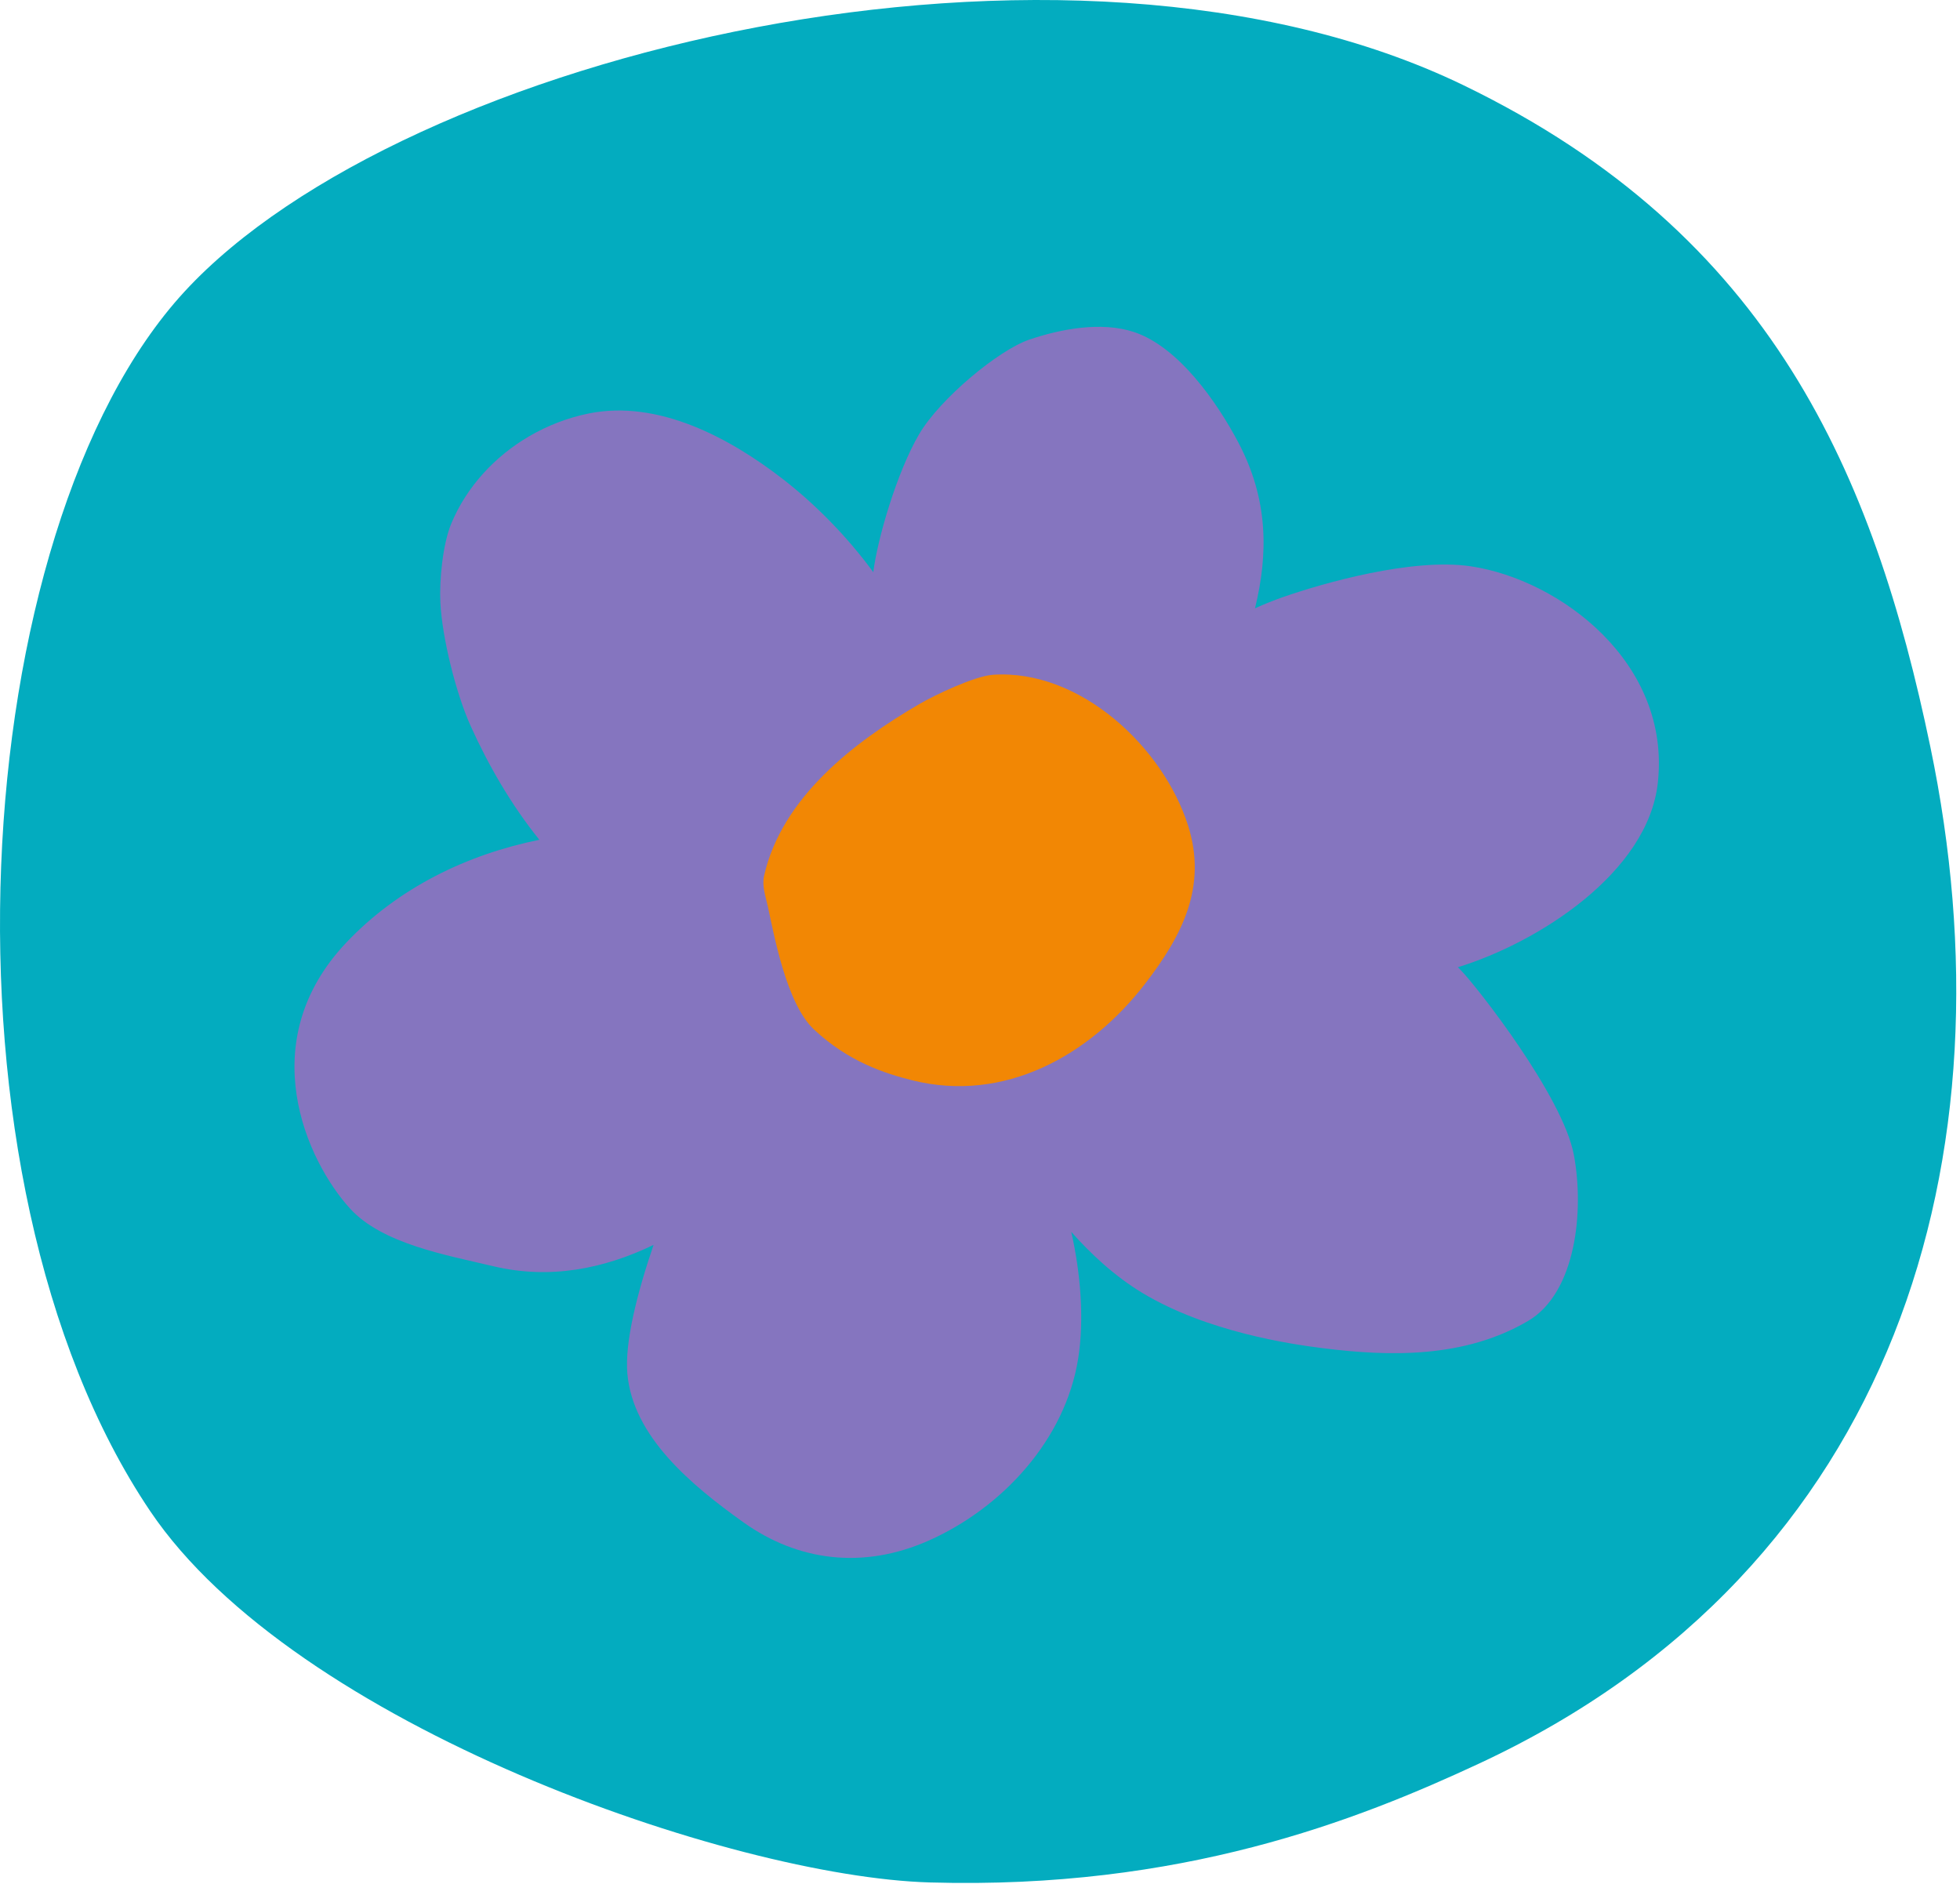
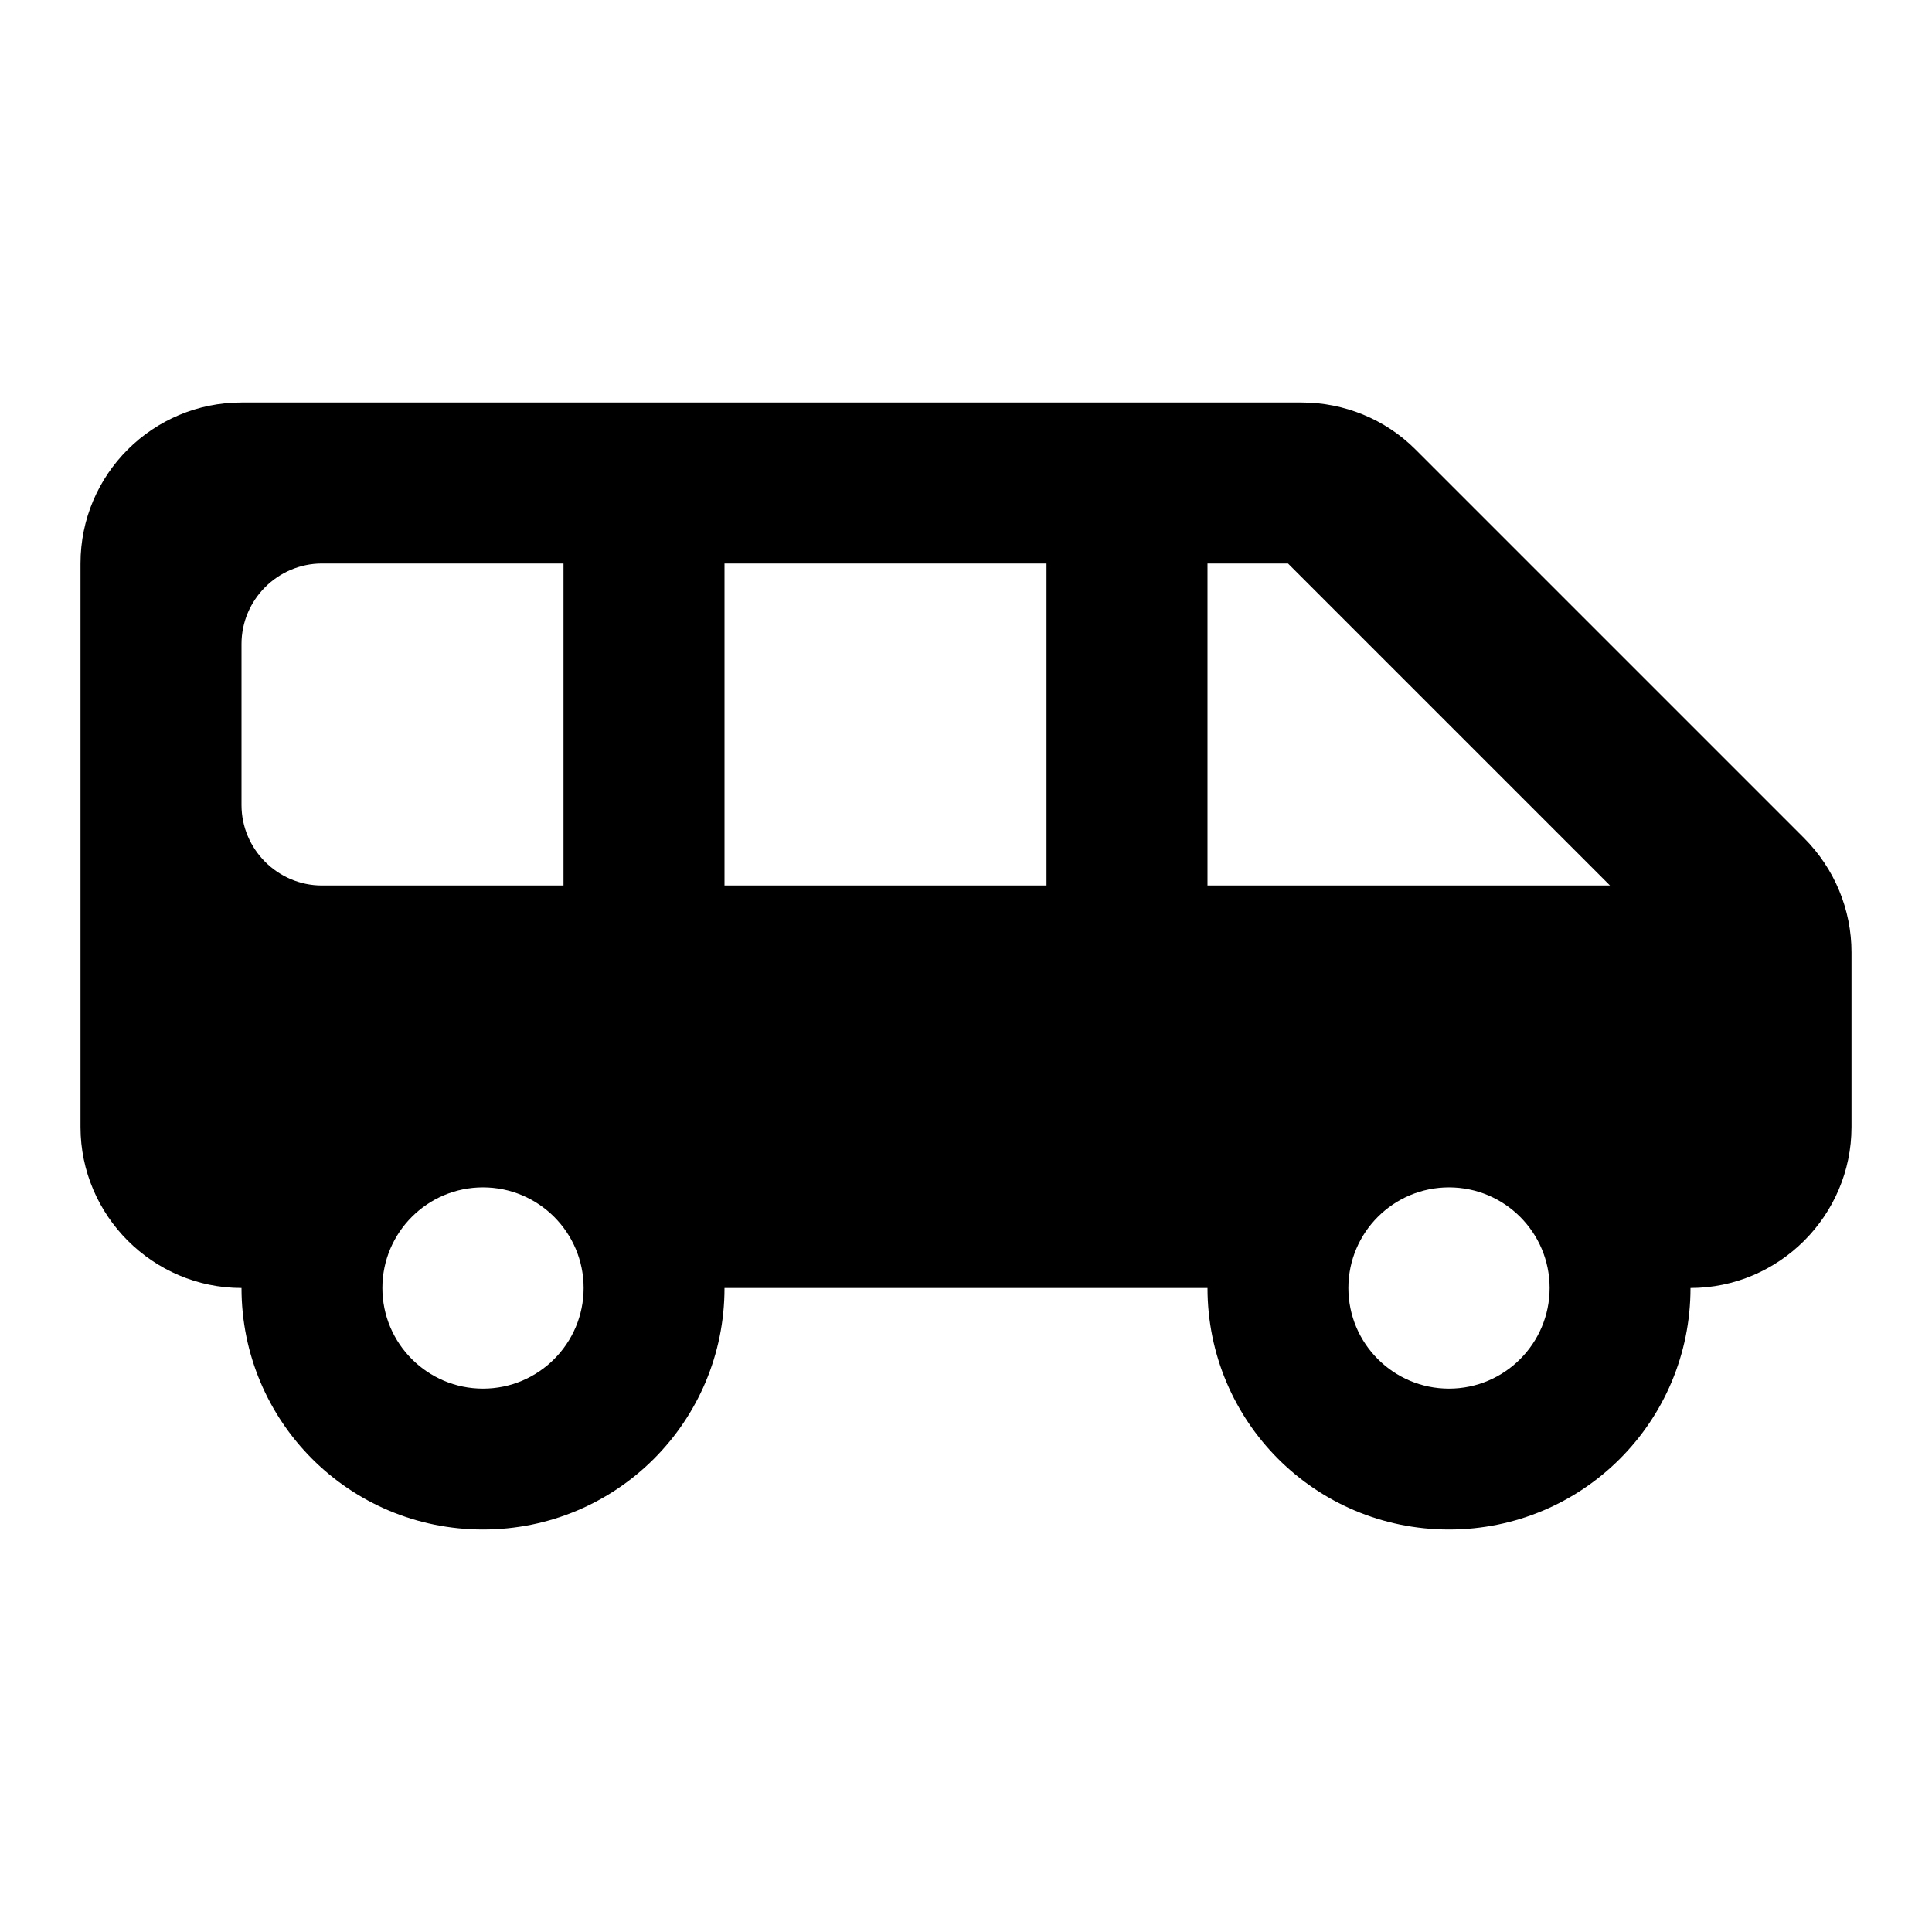
- <svg xmlns="http://www.w3.org/2000/svg" width="100%" height="100%" viewBox="0 0 335 322" version="1.1" xml:space="preserve" style="fill-rule:evenodd;clip-rule:evenodd;stroke-linejoin:round;stroke-miterlimit:2;">
-   <g>
-     <path id="background" d="M25.658,258.254c24.678,36.635 99.322,62.505 133.269,63.483c42.974,1.238 73.028,-10.604 93.938,-20.348c71.573,-33.356 91.597,-104.104 77.053,-173.809c-9.675,-46.367 -27.017,-87.492 -79.795,-113.019c-67.946,-32.864 -181.178,-5.333 -218.589,35.282c-37.411,40.616 -44.194,151.528 -5.876,208.411Z" style="fill:rgba(3, 172, 191, 1);" />
-     <g>
-       <path id="petals" d="M149.264,97.795c0.682,-5.592 4.018,-17.102 7.845,-23.607c3.553,-6.034 13.509,-14.318 18.779,-16.129c5.354,-1.832 12.341,-3.152 17.898,-1.321c7.712,2.538 14.305,12.144 17.862,18.877c5.13,9.709 5.148,18.966 2.853,28.355c1.625,-0.733 3.224,-1.371 4.767,-1.911c6.806,-2.377 22.126,-6.769 32.153,-5.264c15.216,2.285 34.204,16.469 31.929,37.018c-1.692,15.304 -20.358,27.252 -34.174,31.5c0.192,0.189 0.381,0.381 0.568,0.574c2.772,2.867 17.335,21.446 19.241,31.426c1.845,9.66 0.35,23.656 -7.807,28.453c-10.834,6.365 -23.525,6.117 -35.143,4.651c-5.461,-0.69 -19.719,-2.77 -30.779,-9.434c-4.779,-2.882 -8.884,-6.747 -12.16,-10.441c1.558,6.861 2.267,14.818 1.187,21.641c-2.199,13.873 -12.968,25.53 -25.538,31.119c-11.161,4.958 -22.319,3.557 -31.656,-3.099c-9.01,-6.419 -18.927,-14.717 -19.861,-25.432c-0.469,-5.371 1.685,-13.805 4.479,-22.003c-8.468,4.083 -17.704,5.954 -27.37,3.652c-7.96,-1.897 -18.973,-3.801 -24.495,-9.847c-7.46,-8.17 -16.702,-28.505 -0.67,-45.454c8.882,-9.39 20.676,-15.088 33.016,-17.588c-4.808,-5.951 -8.721,-12.763 -11.729,-19.415c-2.508,-5.546 -4.883,-15.035 -5.191,-21.12c-0.195,-3.815 0.409,-10.02 1.868,-13.519c2.625,-6.294 7.426,-11.464 13.263,-14.884c3.159,-1.854 6.631,-3.192 10.216,-3.923c11.947,-2.425 24.213,4.235 33.287,11.286c5.416,4.21 10.836,9.669 15.362,15.839Z" style="fill:#8575bf;" />
-       <path id="inside" d="M131.249,154.971c1.055,4.829 3.167,16.563 7.854,20.961c5.934,5.568 12.191,7.549 16.794,8.701c15.756,3.943 30.349,-4.196 39.831,-16.507c6.307,-8.189 10.65,-16.55 7.343,-27c-4.256,-13.454 -18.492,-26.788 -33.331,-25.798c-3.157,0.211 -9.951,3.463 -12.577,4.989c-11.19,6.501 -23.524,15.956 -26.57,29.373c-0.393,1.73 0.278,3.548 0.656,5.281Z" style="fill:rgba(242, 135, 4, 1);" />
-     </g>
-   </g>
+ <svg xmlns="http://www.w3.org/2000/svg" height="24px" viewBox="0 0 24 24" width="24px" fill="#000000">
+   <path d="M0 0h24v24H0V0z" fill="none" />
+   <path d="M22.41 10.41l-4.83-4.83c-.37-.37-.88-.58-1.41-.58H3c-1.1 0-2 .89-2 2v7c0 1.1.9 2 2 2 0 1.66 1.34 3 3 3s3-1.34 3-3h6c0 1.66 1.34 3 3 3s3-1.34 3-3c1.1 0 2-.9 2-2v-2.17c0-.53-.21-1.04-.59-1.42zM3 10V8c0-.55.45-1 1-1h3v4H4c-.55 0-1-.45-1-1zm3 7.25c-.69 0-1.25-.56-1.25-1.25s.56-1.25 1.25-1.25 1.25.56 1.25 1.25-.56 1.25-1.25 1.25zM13 11H9V7h4v4zm5 6.25c-.69 0-1.25-.56-1.25-1.25s.56-1.25 1.25-1.25 1.25.56 1.25 1.25-.56 1.25-1.25 1.25zM15 11V7h1l4 4h-5z" />
</svg>
